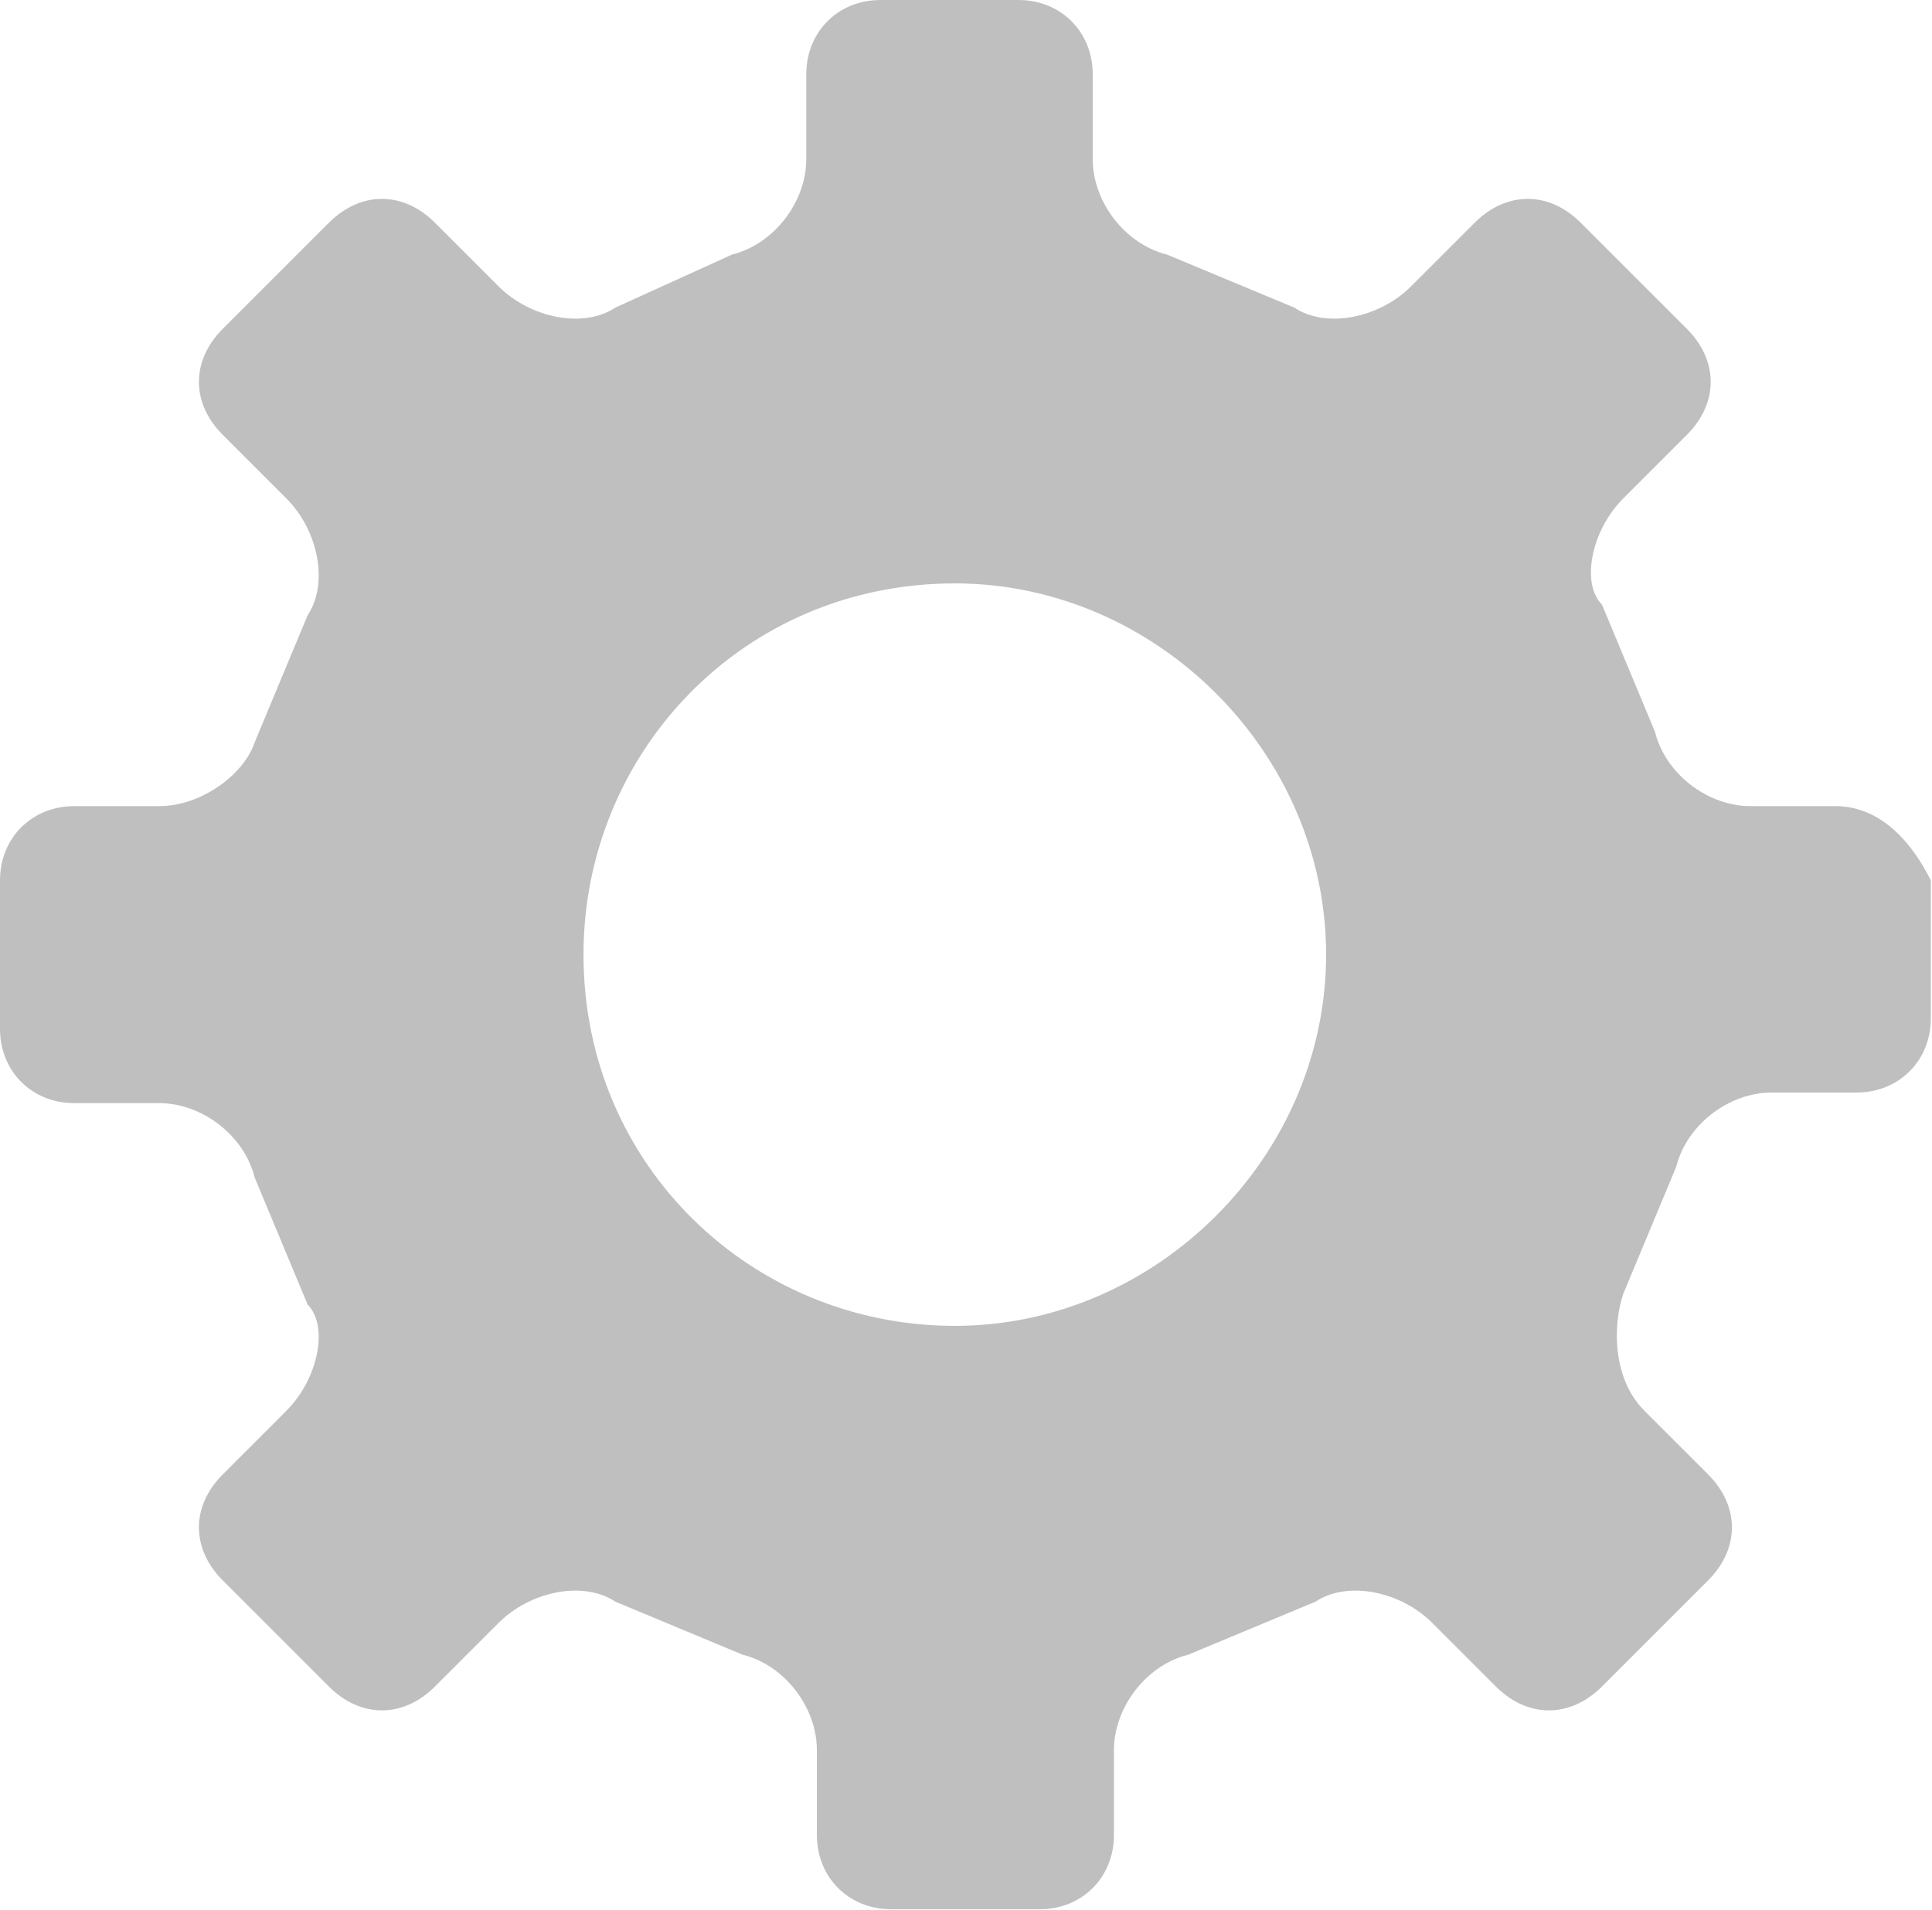
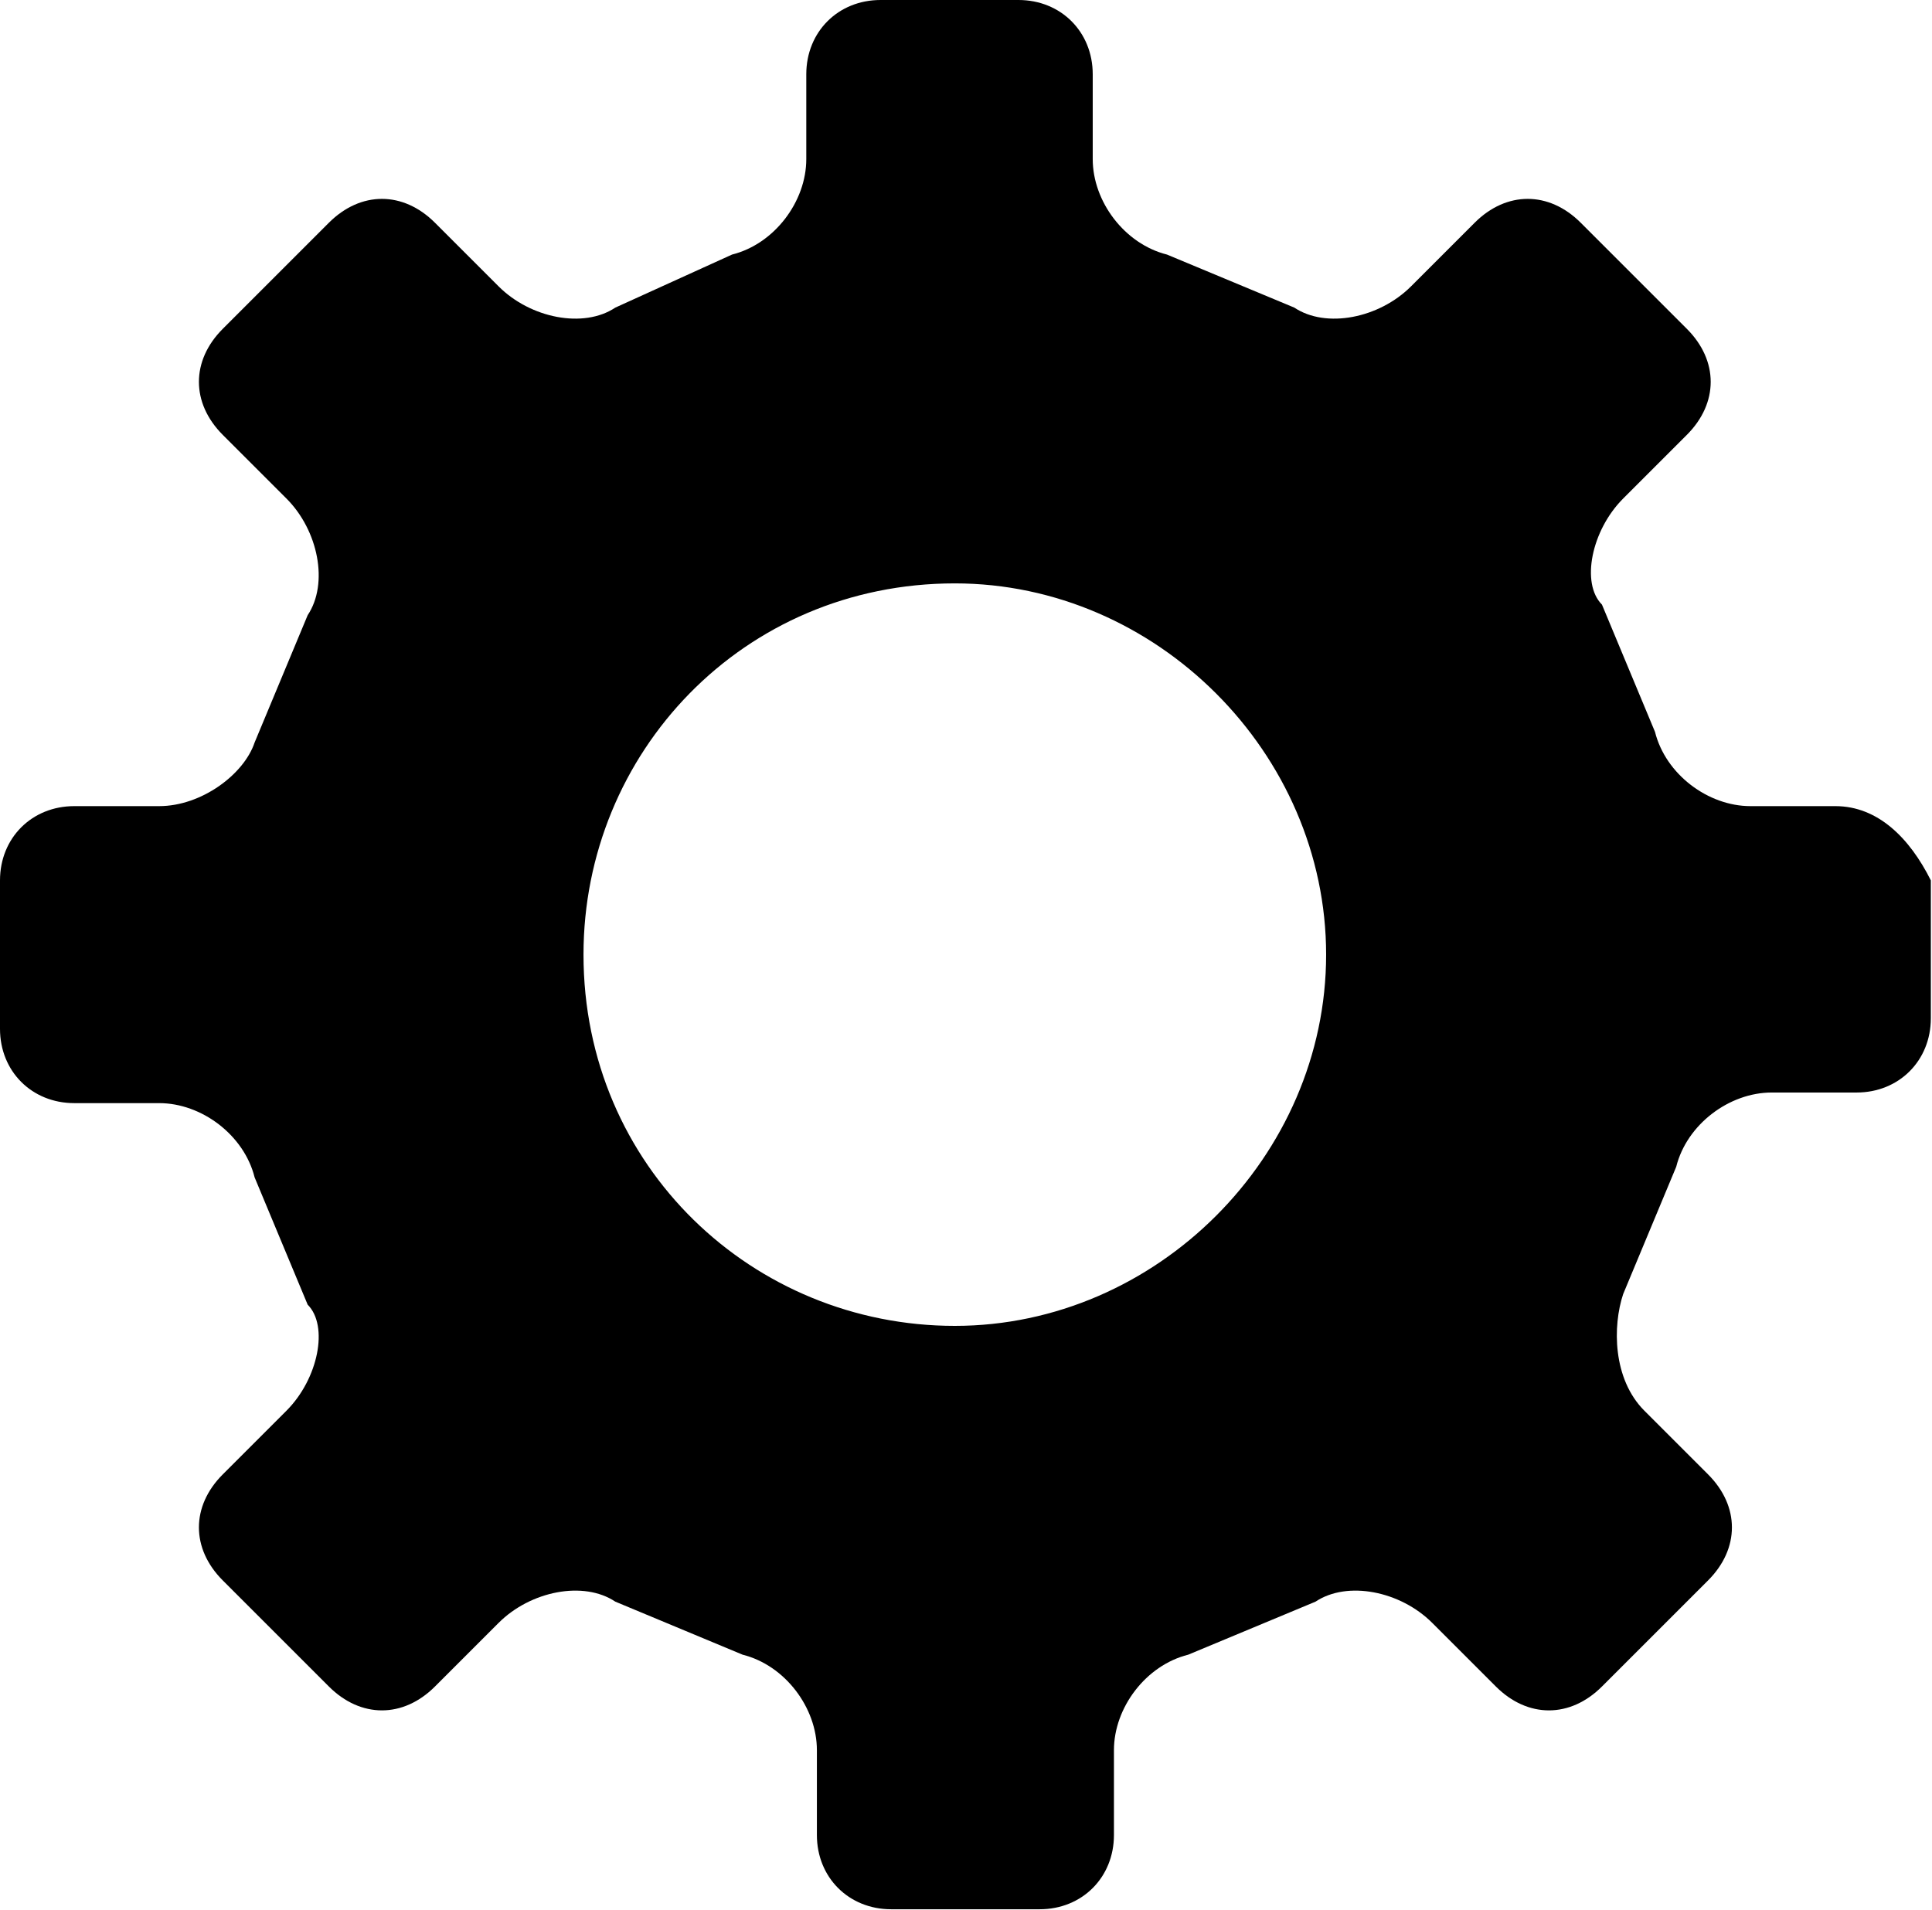
<svg xmlns="http://www.w3.org/2000/svg" t="1672918952977" class="icon" viewBox="0 0 1036 1024" version="1.1" p-id="3206" width="202.344" height="200">
-   <path d="M984.178 432.356l-45.511 0c-22.756 0-45.511-17.067-51.2-39.822l-28.444-68.267C847.644 312.889 853.333 284.444 870.4 267.378l34.133-34.133c17.067-17.067 17.067-39.822 0-56.889l-56.889-56.889c-17.067-17.067-39.822-17.067-56.889 0l-34.133 34.133C739.556 170.667 711.111 176.356 694.044 164.978L625.778 136.533c-22.756-5.689-39.822-28.444-39.822-51.2L585.956 39.822c0-22.756-17.067-39.822-39.822-39.822L472.178 0C449.422 0 432.356 17.067 432.356 39.822l0 45.511c0 22.756-17.067 45.511-39.822 51.2L329.956 164.978C312.889 176.356 284.444 170.667 267.378 153.6L233.244 119.467c-17.067-17.067-39.822-17.067-56.889 0l-56.889 56.889c-17.067 17.067-17.067 39.822 0 56.889l34.133 34.133C170.667 284.444 176.356 312.889 164.978 329.956L136.533 398.222C130.844 415.289 108.089 432.356 85.333 432.356l-45.511 0C17.067 432.356 0 449.422 0 472.178l0 79.644c0 22.756 17.067 39.822 39.822 39.822l45.511 0c22.756 0 45.511 17.067 51.2 39.822l28.444 68.267C176.356 711.111 170.667 739.556 153.6 756.622l-34.133 34.133c-17.067 17.067-17.067 39.822 0 56.889l56.889 56.889c17.067 17.067 39.822 17.067 56.889 0l34.133-34.133C284.444 853.333 312.889 847.644 329.956 859.022L398.222 887.467c22.756 5.689 39.822 28.444 39.822 51.2l0 45.511c0 22.756 17.067 39.822 39.822 39.822l79.644 0c22.756 0 39.822-17.067 39.822-39.822l0-45.511c0-22.756 17.067-45.511 39.822-51.2l68.267-28.444c17.067-11.378 45.511-5.689 62.578 11.378l34.133 34.133c17.067 17.067 39.822 17.067 56.889 0l56.889-56.889c17.067-17.067 17.067-39.822 0-56.889l-34.133-34.133c-17.067-17.067-17.067-45.511-11.378-62.578l28.444-68.267c5.689-22.756 28.444-39.822 51.2-39.822l45.511 0c22.756 0 39.822-17.067 39.822-39.822L1035.378 472.178C1024 449.422 1006.933 432.356 984.178 432.356L984.178 432.356zM711.111 512c0 108.089-91.022 199.111-199.111 199.111-108.089 0-199.111-85.333-199.111-199.111 0-108.089 85.333-199.111 199.111-199.111C620.089 312.889 711.111 403.911 711.111 512L711.111 512zM711.111 512" fill="#BFBFBF" p-id="3207" />
+   <path d="M984.178 432.356l-45.511 0c-22.756 0-45.511-17.067-51.2-39.822l-28.444-68.267C847.644 312.889 853.333 284.444 870.4 267.378l34.133-34.133c17.067-17.067 17.067-39.822 0-56.889l-56.889-56.889c-17.067-17.067-39.822-17.067-56.889 0l-34.133 34.133C739.556 170.667 711.111 176.356 694.044 164.978L625.778 136.533c-22.756-5.689-39.822-28.444-39.822-51.2L585.956 39.822c0-22.756-17.067-39.822-39.822-39.822L472.178 0C449.422 0 432.356 17.067 432.356 39.822l0 45.511c0 22.756-17.067 45.511-39.822 51.2L329.956 164.978C312.889 176.356 284.444 170.667 267.378 153.6L233.244 119.467c-17.067-17.067-39.822-17.067-56.889 0l-56.889 56.889c-17.067 17.067-17.067 39.822 0 56.889l34.133 34.133C170.667 284.444 176.356 312.889 164.978 329.956L136.533 398.222C130.844 415.289 108.089 432.356 85.333 432.356l-45.511 0C17.067 432.356 0 449.422 0 472.178l0 79.644c0 22.756 17.067 39.822 39.822 39.822l45.511 0c22.756 0 45.511 17.067 51.2 39.822l28.444 68.267C176.356 711.111 170.667 739.556 153.6 756.622l-34.133 34.133c-17.067 17.067-17.067 39.822 0 56.889l56.889 56.889c17.067 17.067 39.822 17.067 56.889 0l34.133-34.133C284.444 853.333 312.889 847.644 329.956 859.022L398.222 887.467c22.756 5.689 39.822 28.444 39.822 51.2l0 45.511c0 22.756 17.067 39.822 39.822 39.822l79.644 0c22.756 0 39.822-17.067 39.822-39.822l0-45.511c0-22.756 17.067-45.511 39.822-51.2l68.267-28.444c17.067-11.378 45.511-5.689 62.578 11.378l34.133 34.133c17.067 17.067 39.822 17.067 56.889 0l56.889-56.889c17.067-17.067 17.067-39.822 0-56.889l-34.133-34.133c-17.067-17.067-17.067-45.511-11.378-62.578l28.444-68.267c5.689-22.756 28.444-39.822 51.2-39.822l45.511 0c22.756 0 39.822-17.067 39.822-39.822L1035.378 472.178C1024 449.422 1006.933 432.356 984.178 432.356L984.178 432.356zM711.111 512c0 108.089-91.022 199.111-199.111 199.111-108.089 0-199.111-85.333-199.111-199.111 0-108.089 85.333-199.111 199.111-199.111C620.089 312.889 711.111 403.911 711.111 512L711.111 512zM711.111 512" p-id="3207" />
</svg>
